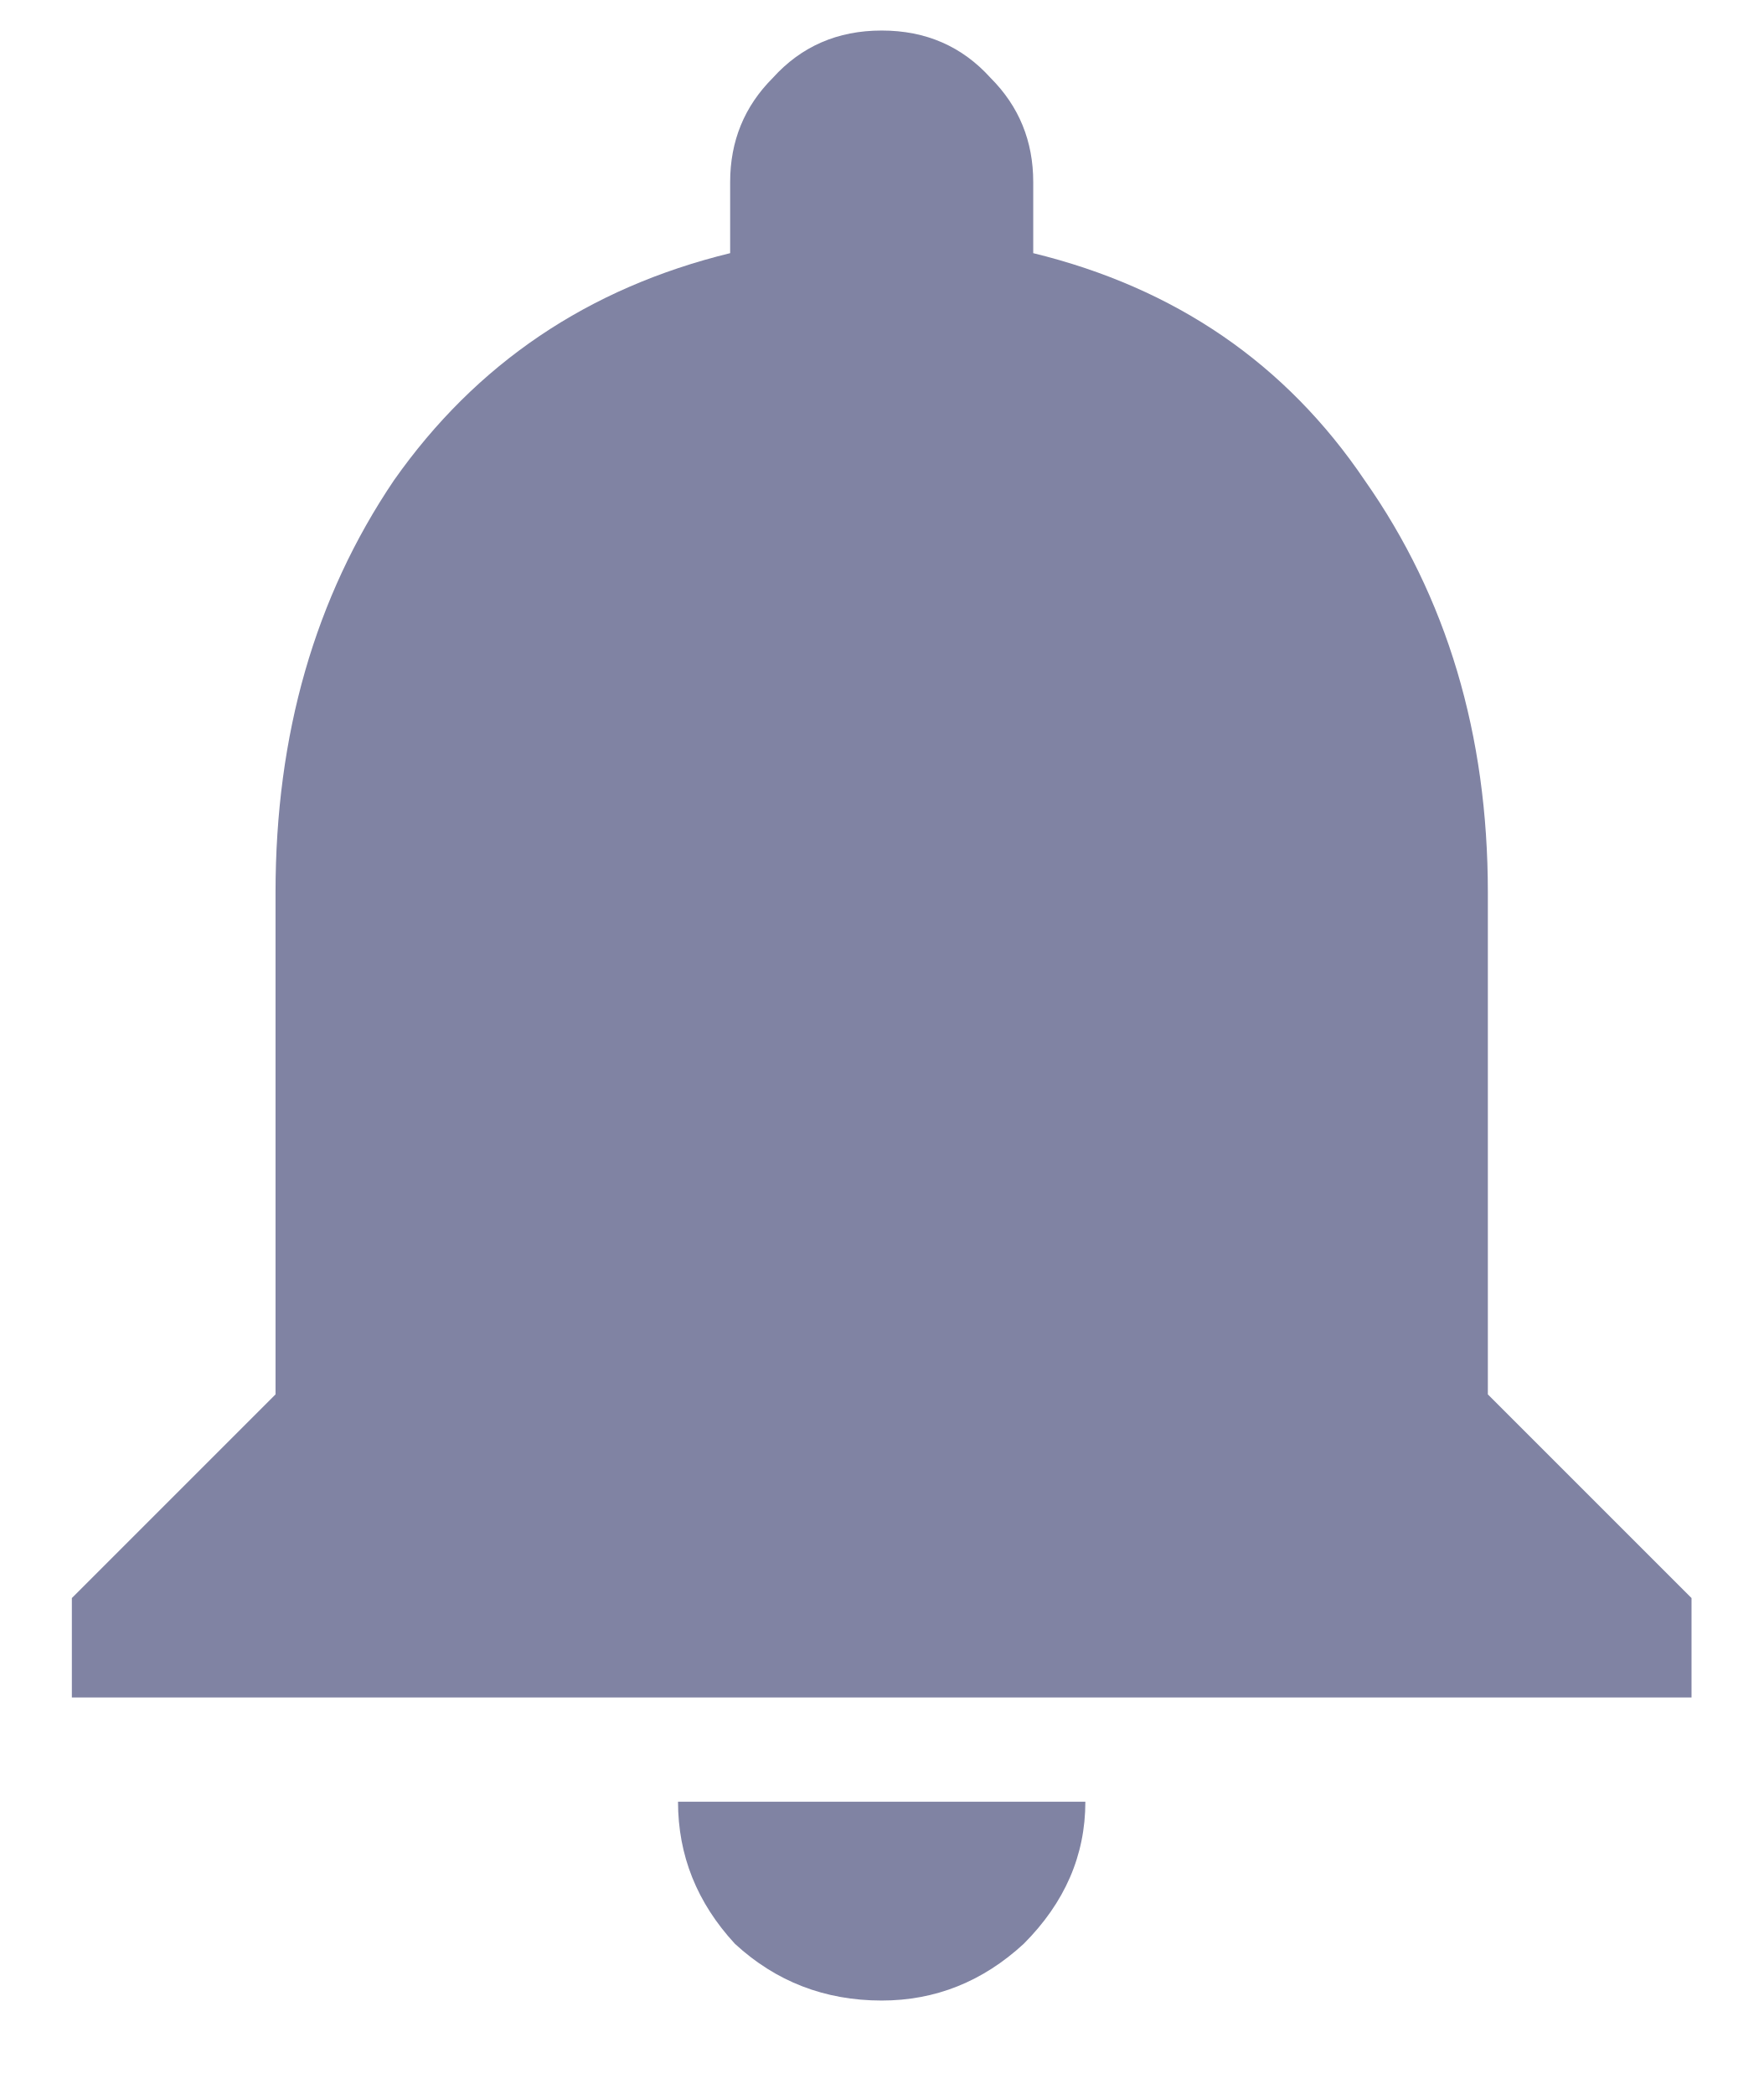
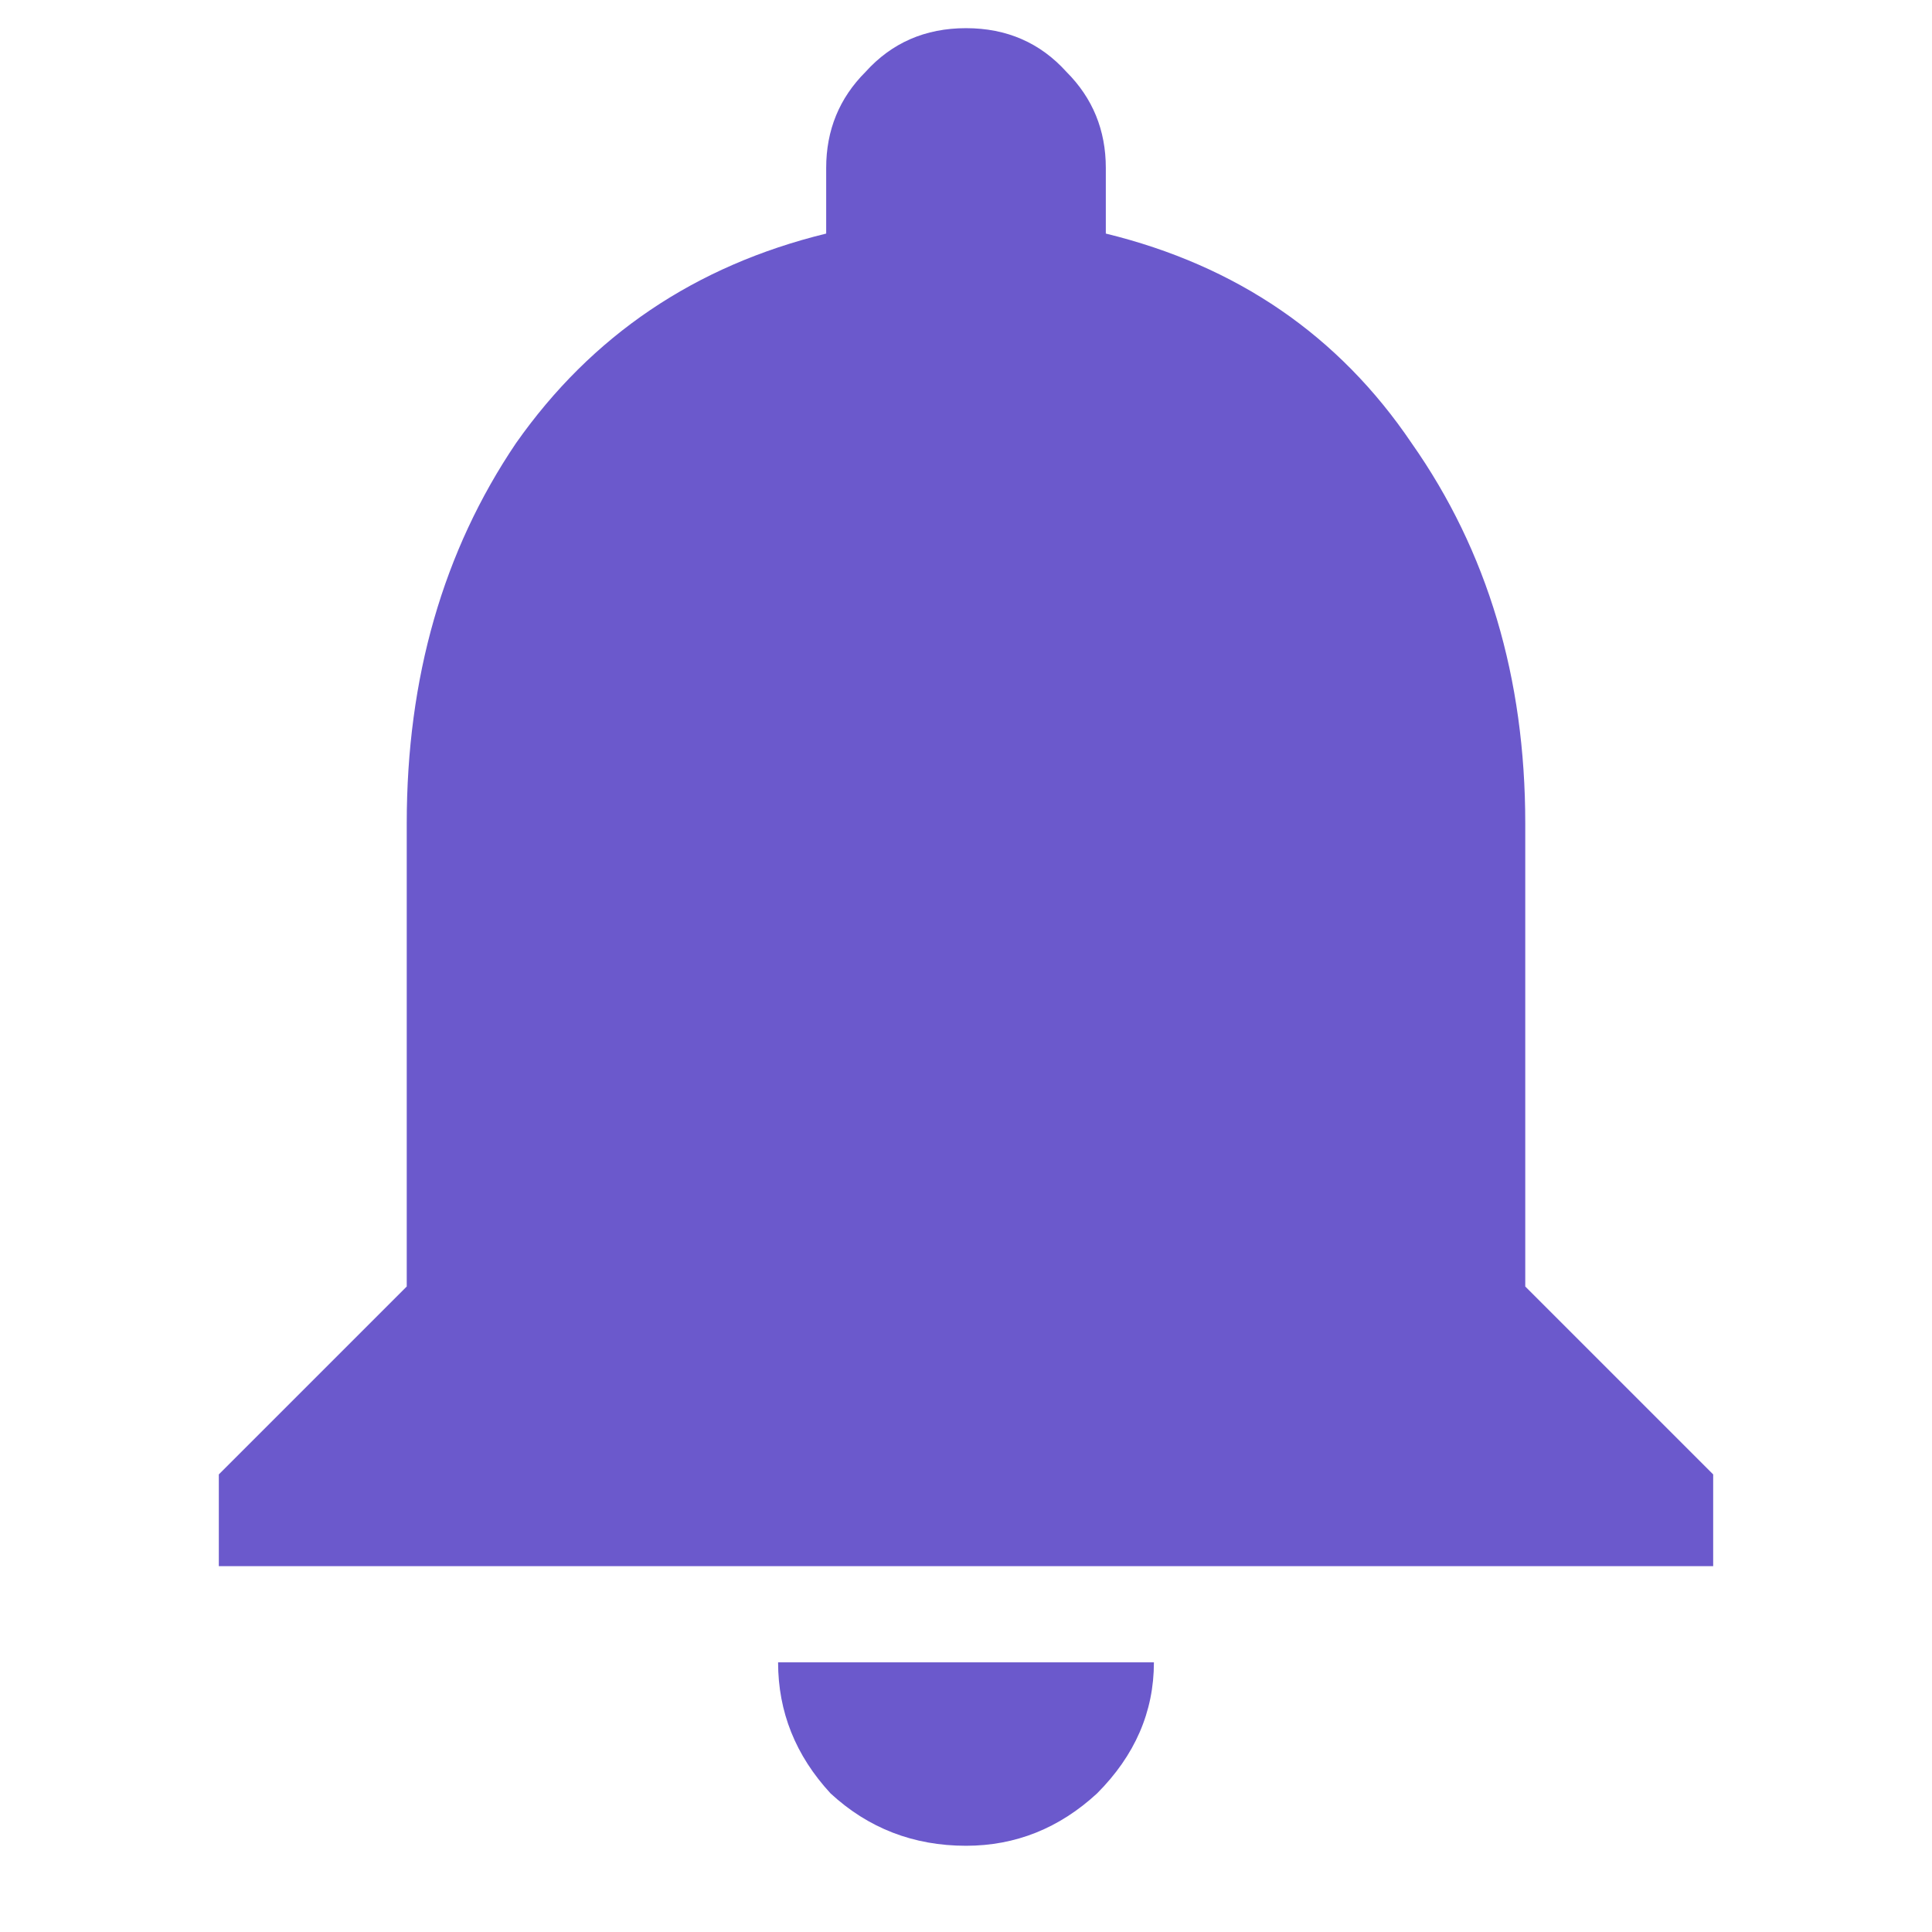
- <svg xmlns="http://www.w3.org/2000/svg" width="16" height="19" viewBox="0 0 16 19" fill="none">
-   <path d="M13.5 12.652L15.348 14.5V15.402H0.652V14.5L2.5 12.652V8.098C2.5 6.665 2.858 5.419 3.574 4.359C4.319 3.299 5.336 2.612 6.625 2.297V1.652C6.625 1.28 6.754 0.965 7.012 0.707C7.27 0.421 7.599 0.277 8 0.277C8.401 0.277 8.73 0.421 8.988 0.707C9.246 0.965 9.375 1.28 9.375 1.652V2.297C10.664 2.612 11.667 3.299 12.383 4.359C13.128 5.419 13.5 6.665 13.5 8.098V12.652ZM8 18.152C7.484 18.152 7.04 17.98 6.668 17.637C6.324 17.264 6.152 16.835 6.152 16.348H9.848C9.848 16.835 9.661 17.264 9.289 17.637C8.917 17.98 8.487 18.152 8 18.152Z" fill="#8083A3" />
+ <svg xmlns="http://www.w3.org/2000/svg" id="SvgjsSvg1021" width="288" height="288" version="1.1">
+   <defs id="SvgjsDefs1022" />
+   <g id="SvgjsG1023">
+     <svg fill="none" viewBox="0 0 16 19" width="288" height="288">
+       <path fill="#6b59cc" d="M13.5 12.652L15.348 14.5V15.402H0.652V14.5L2.5 12.652V8.098C2.5 6.665 2.858 5.419 3.574 4.359C4.319 3.299 5.336 2.612 6.625 2.297V1.652C6.625 1.28 6.754 0.965 7.012 0.707C7.27 0.421 7.599 0.277 8 0.277C8.401 0.277 8.73 0.421 8.988 0.707C9.246 0.965 9.375 1.28 9.375 1.652V2.297C10.664 2.612 11.667 3.299 12.383 4.359C13.128 5.419 13.5 6.665 13.5 8.098V12.652ZM8 18.152C7.484 18.152 7.04 17.98 6.668 17.637C6.324 17.264 6.152 16.835 6.152 16.348H9.848C9.848 16.835 9.661 17.264 9.289 17.637C8.917 17.98 8.487 18.152 8 18.152Z" class="color8083A3 svgShape" />
+     </svg>
+   </g>
</svg>
